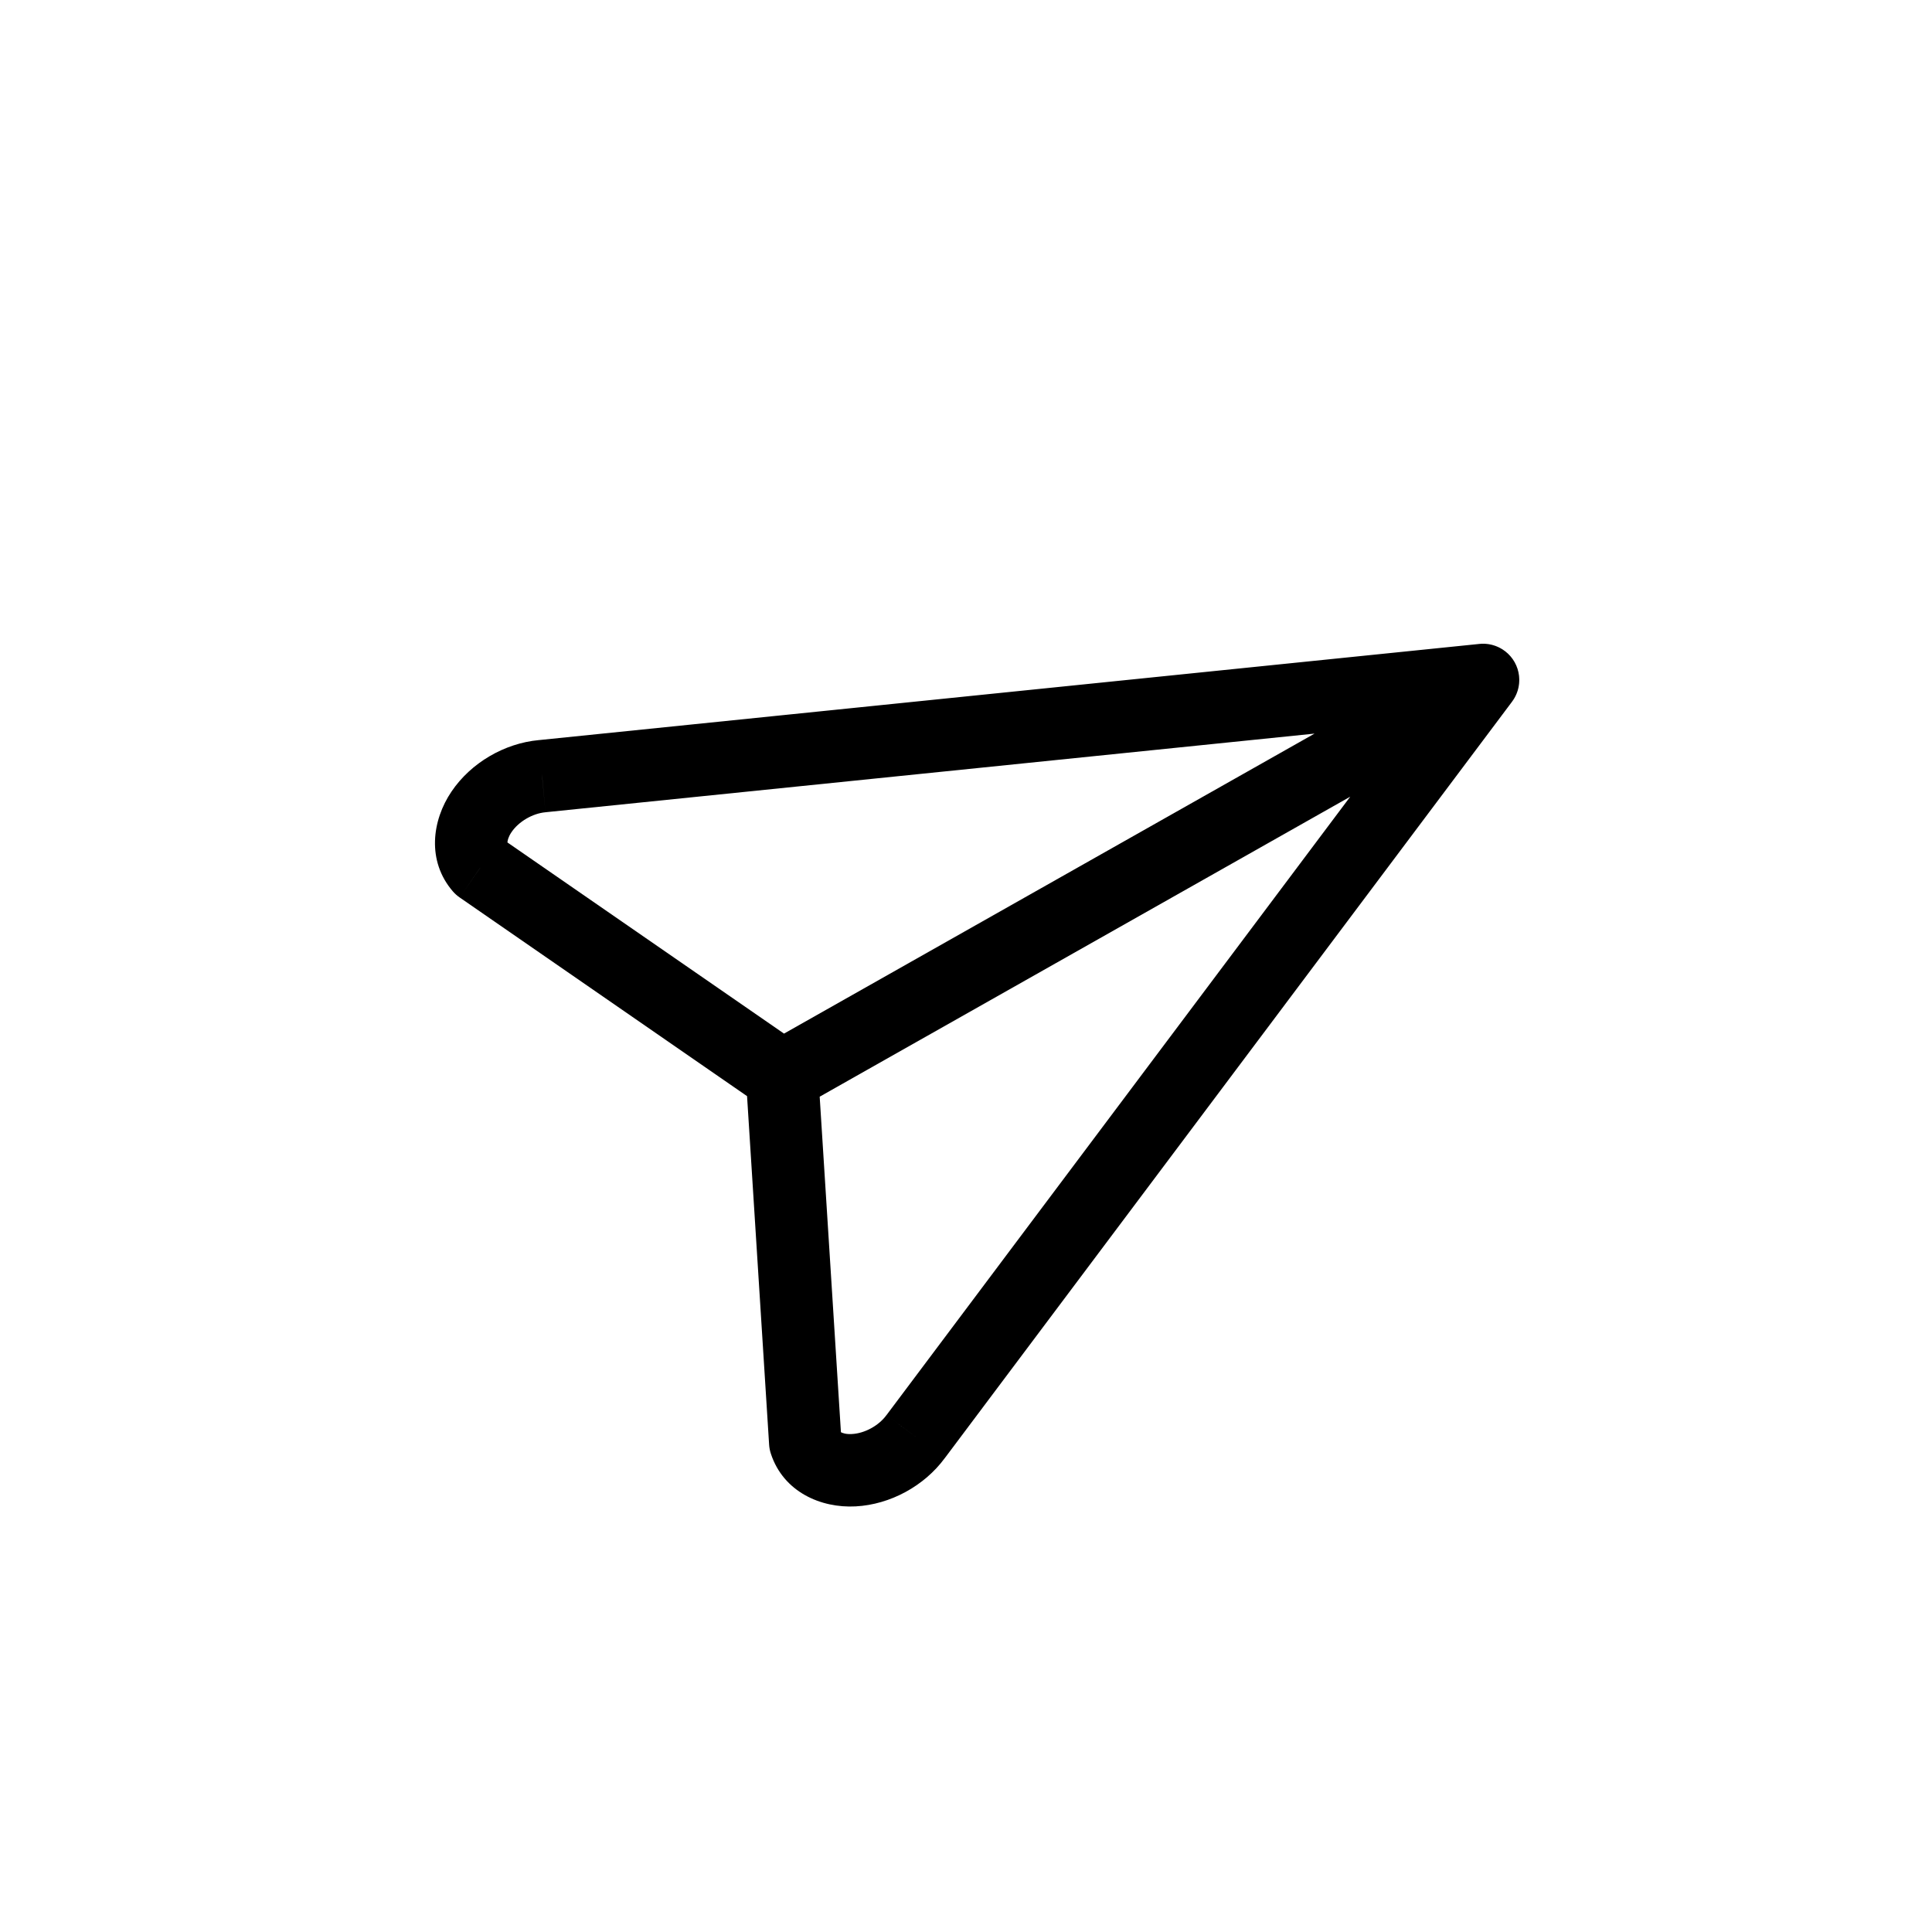
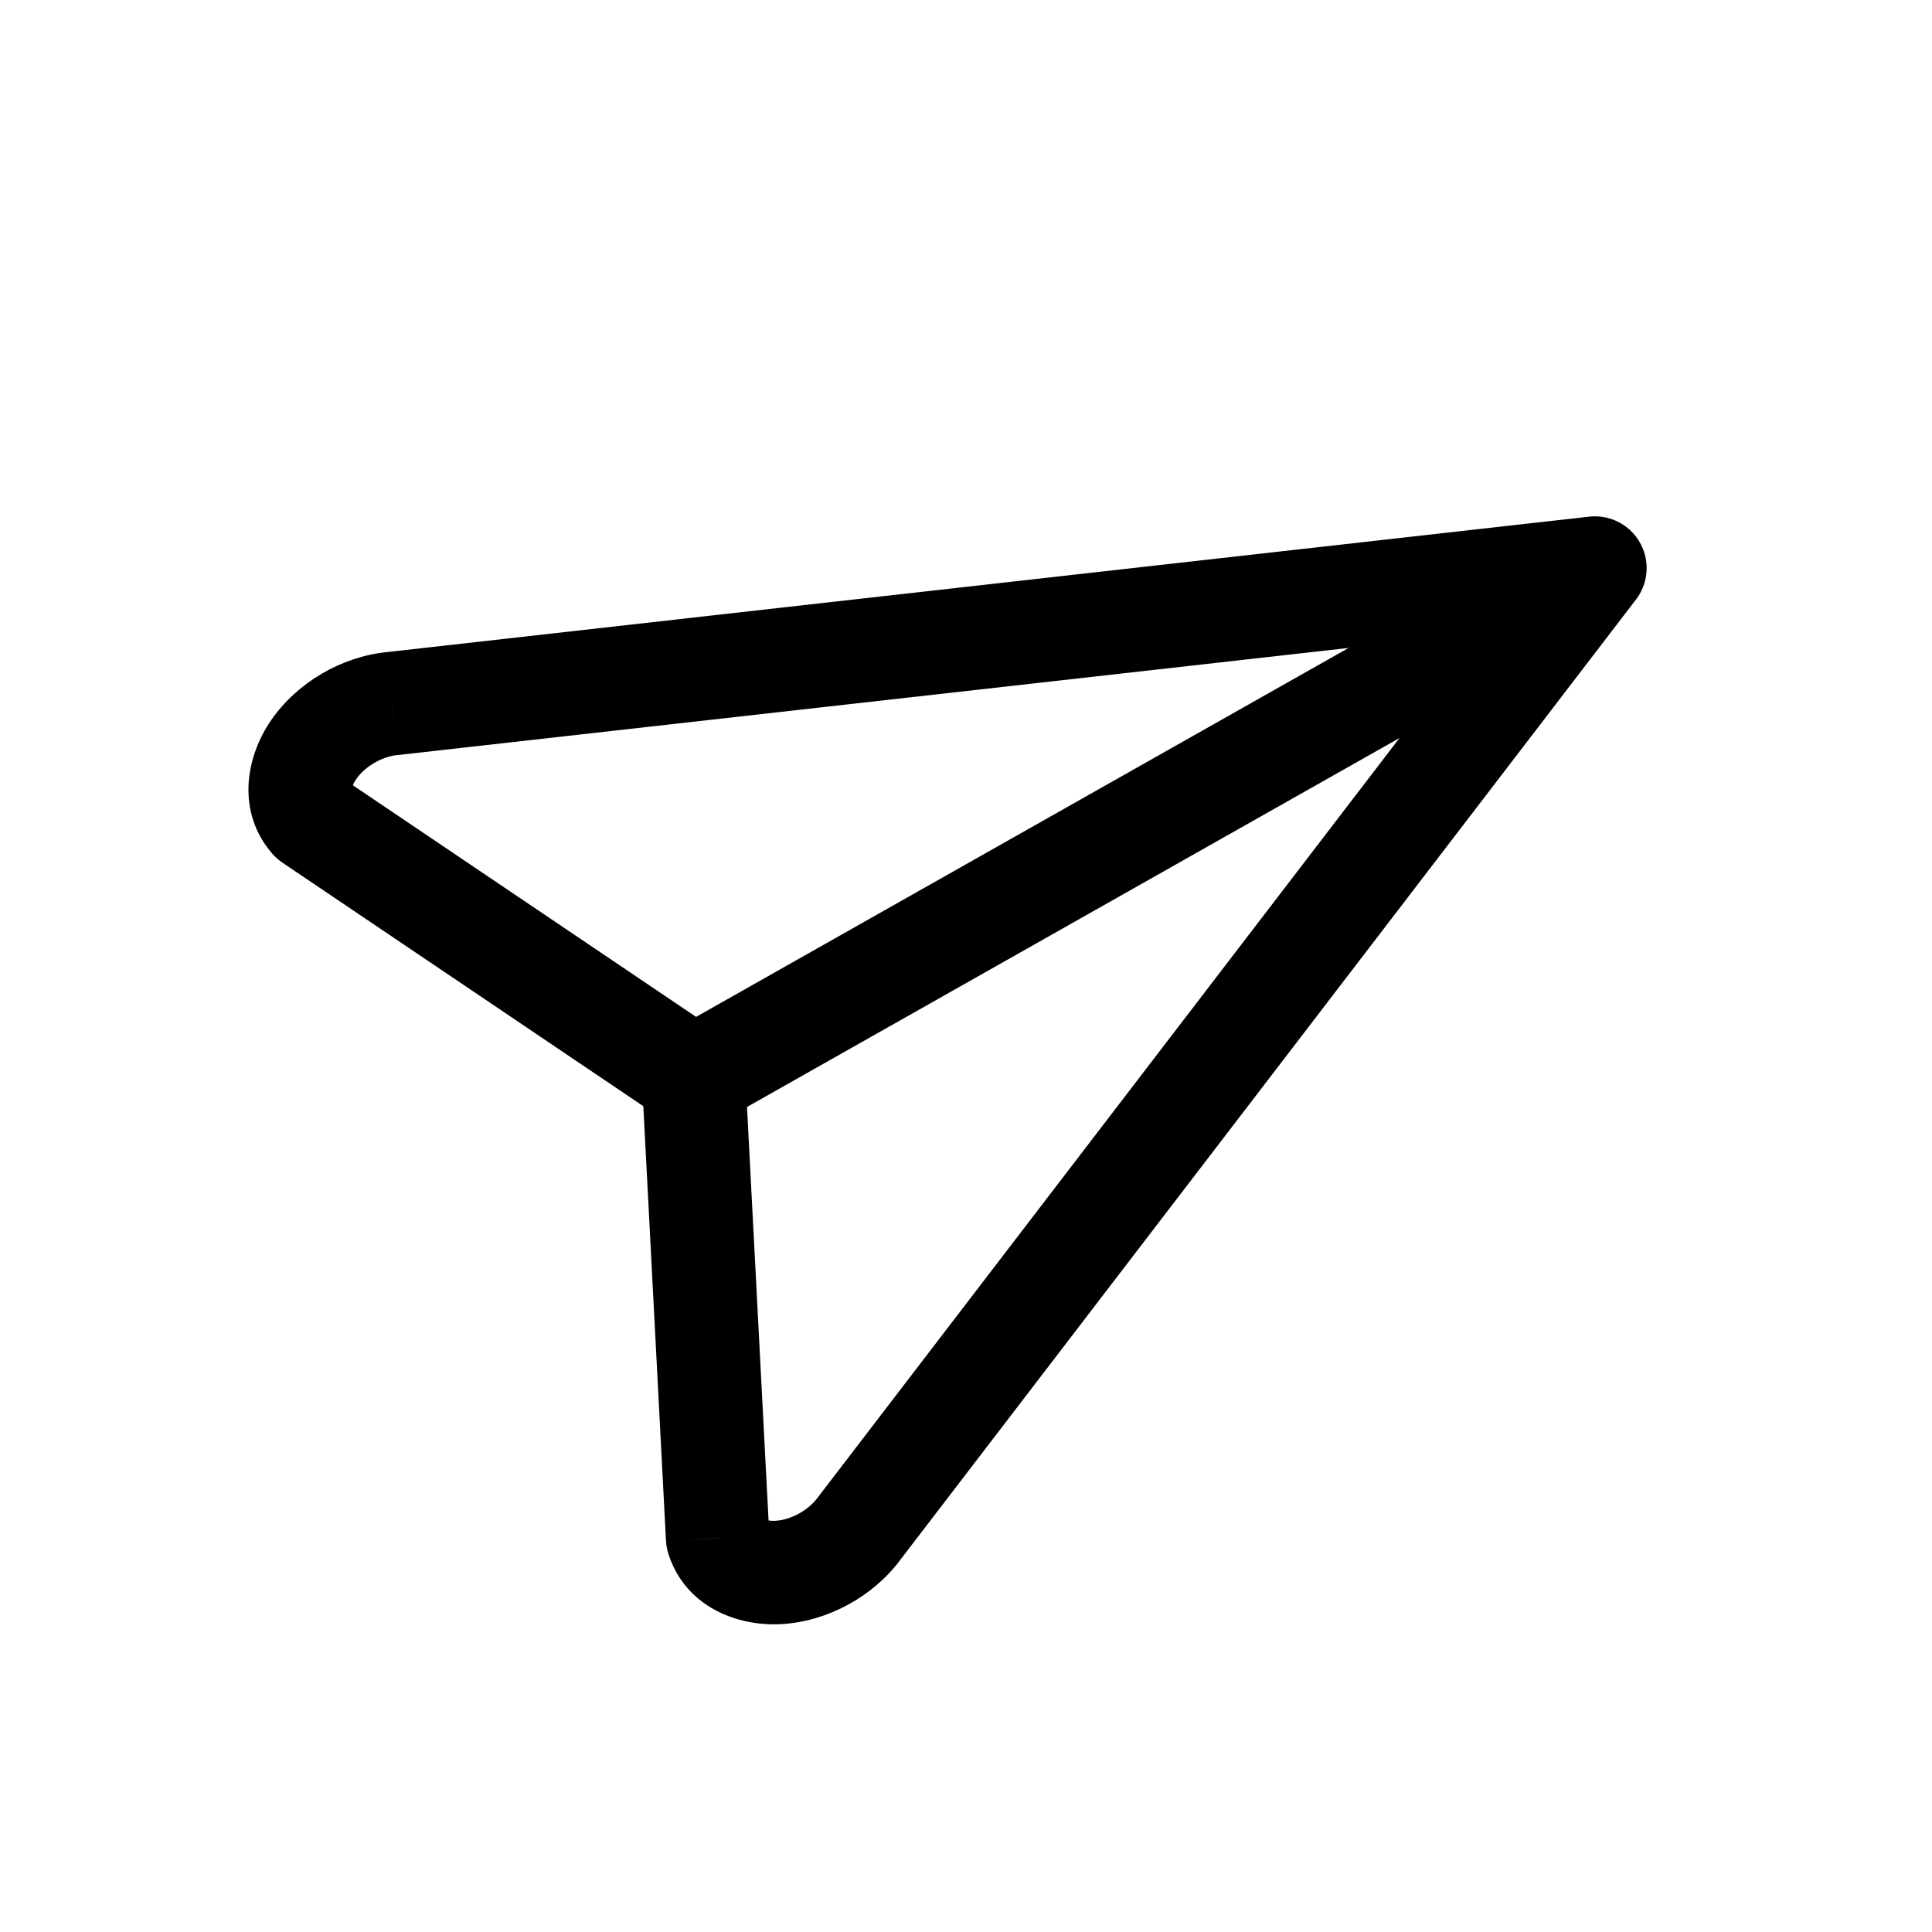
- <svg xmlns="http://www.w3.org/2000/svg" width="28" height="28" viewBox="0 0 40 40" fill="none">
-   <rect width="40" height="40" fill="white" />
-   <path d="M30.781 14.824C31.193 14.782 31.493 14.414 31.451 14.002C31.409 13.589 31.041 13.29 30.628 13.332L30.781 14.824ZM11.225 16.07L11.293 16.817L11.301 16.816L11.225 16.07ZM9.969 16.808L9.348 16.388L9.348 16.388L9.969 16.808ZM9.943 17.964L9.375 18.454C9.417 18.502 9.464 18.545 9.517 18.581L9.943 17.964ZM15.766 22.901C16.107 23.136 16.574 23.051 16.81 22.71C17.045 22.369 16.96 21.902 16.619 21.667L15.766 22.901ZM31.305 14.528C31.553 14.196 31.486 13.726 31.155 13.478C30.823 13.229 30.353 13.296 30.105 13.628L31.305 14.528ZM18.957 29.744L18.357 29.294L18.352 29.3L18.957 29.744ZM17.677 30.439L17.716 31.188L17.716 31.188L17.677 30.439ZM16.673 29.865L15.924 29.913C15.928 29.977 15.941 30.04 15.961 30.1L16.673 29.865ZM16.941 22.236C16.915 21.823 16.559 21.509 16.145 21.535C15.732 21.561 15.418 21.918 15.444 22.331L16.941 22.236ZM31.074 14.731C31.434 14.527 31.561 14.069 31.358 13.709C31.154 13.348 30.696 13.221 30.335 13.425L31.074 14.731ZM15.823 21.631C15.463 21.835 15.336 22.292 15.54 22.653C15.744 23.014 16.201 23.141 16.562 22.937L15.823 21.631ZM30.628 13.332L11.148 15.324L11.301 16.816L30.781 14.824L30.628 13.332ZM11.155 15.323C10.442 15.389 9.749 15.794 9.348 16.388L10.59 17.229C10.737 17.012 11.022 16.842 11.293 16.817L11.155 15.323ZM9.348 16.388C8.943 16.986 8.833 17.824 9.375 18.454L10.512 17.475C10.51 17.473 10.51 17.472 10.509 17.471C10.508 17.469 10.506 17.46 10.506 17.442C10.507 17.406 10.522 17.33 10.59 17.229L9.348 16.388ZM9.517 18.581L15.766 22.901L16.619 21.667L10.37 17.348L9.517 18.581ZM30.105 13.628L18.357 29.294L19.557 30.194L31.305 14.528L30.105 13.628ZM18.352 29.3C18.191 29.52 17.898 29.677 17.637 29.69L17.716 31.188C18.432 31.15 19.137 30.765 19.561 30.188L18.352 29.3ZM17.637 29.69C17.515 29.697 17.442 29.67 17.41 29.652C17.395 29.643 17.389 29.637 17.387 29.635C17.386 29.634 17.386 29.633 17.385 29.63L15.961 30.1C16.221 30.889 16.996 31.227 17.716 31.188L17.637 29.69ZM17.421 29.818L16.941 22.236L15.444 22.331L15.924 29.913L17.421 29.818ZM30.335 13.425L15.823 21.631L16.562 22.937L31.074 14.731L30.335 13.425Z" fill="black" />
+ <svg xmlns="http://www.w3.org/2000/svg" width="28" height="28" viewBox="0 0 28 28" fill="none">
+   <rect width="28" height="28" fill="white" />
+   <path d="M23.198 8.979C23.61 8.932 23.906 8.561 23.859 8.149C23.813 7.738 23.442 7.442 23.03 7.488L23.198 8.979ZM5.678 10.197L5.755 10.943L5.762 10.943L5.678 10.197ZM4.548 10.861L3.932 10.434L3.932 10.434L4.548 10.861ZM4.513 11.88L3.947 12.373C3.99 12.422 4.039 12.465 4.093 12.502L4.513 11.88ZM9.634 16.241C9.977 16.472 10.443 16.382 10.675 16.038C10.906 15.695 10.816 15.229 10.473 14.997L9.634 16.241ZM23.709 8.69C23.961 8.361 23.899 7.89 23.57 7.638C23.241 7.386 22.77 7.449 22.519 7.777L23.709 8.69ZM12.444 22.162L11.849 21.706L11.844 21.712L12.444 22.162ZM11.292 22.788L11.341 23.537L11.341 23.537L11.292 22.788ZM10.401 22.294L9.652 22.332C9.656 22.398 9.668 22.462 9.688 22.524L10.401 22.294ZM10.802 15.58C10.78 15.166 10.428 14.848 10.014 14.87C9.6 14.891 9.283 15.244 9.304 15.658L10.802 15.58ZM23.483 8.886C23.844 8.682 23.971 8.225 23.767 7.864C23.563 7.504 23.105 7.377 22.745 7.581L23.483 8.886ZM9.684 14.966C9.323 15.17 9.196 15.627 9.4 15.988C9.604 16.349 10.062 16.476 10.422 16.272L9.684 14.966ZM23.03 7.488L5.595 9.452L5.762 10.943L23.198 8.979L23.03 7.488ZM5.602 9.451C4.946 9.519 4.307 9.892 3.932 10.434L5.165 11.288C5.288 11.111 5.53 10.967 5.755 10.943L5.602 9.451ZM3.932 10.434C3.555 10.978 3.424 11.771 3.947 12.373L5.079 11.388C5.087 11.397 5.094 11.409 5.098 11.421C5.102 11.433 5.101 11.438 5.101 11.434C5.101 11.423 5.108 11.37 5.165 11.288L3.932 10.434ZM4.093 12.502L9.634 16.241L10.473 14.997L4.932 11.258L4.093 12.502ZM22.519 7.777L11.849 21.706L13.039 22.618L23.709 8.69L22.519 7.777ZM11.844 21.712C11.708 21.893 11.46 22.026 11.244 22.04L11.341 23.537C11.999 23.494 12.648 23.14 13.044 22.612L11.844 21.712ZM11.244 22.04C11.145 22.046 11.097 22.025 11.087 22.02C11.083 22.017 11.088 22.019 11.096 22.029C11.104 22.038 11.111 22.051 11.115 22.062L9.688 22.524C9.933 23.283 10.681 23.579 11.341 23.537L11.244 22.04ZM11.15 22.254L10.802 15.58L9.304 15.658L9.652 22.332L11.15 22.254ZM22.745 7.581L9.684 14.966L10.422 16.272L23.483 8.886L22.745 7.581Z" fill="black" />
</svg>
